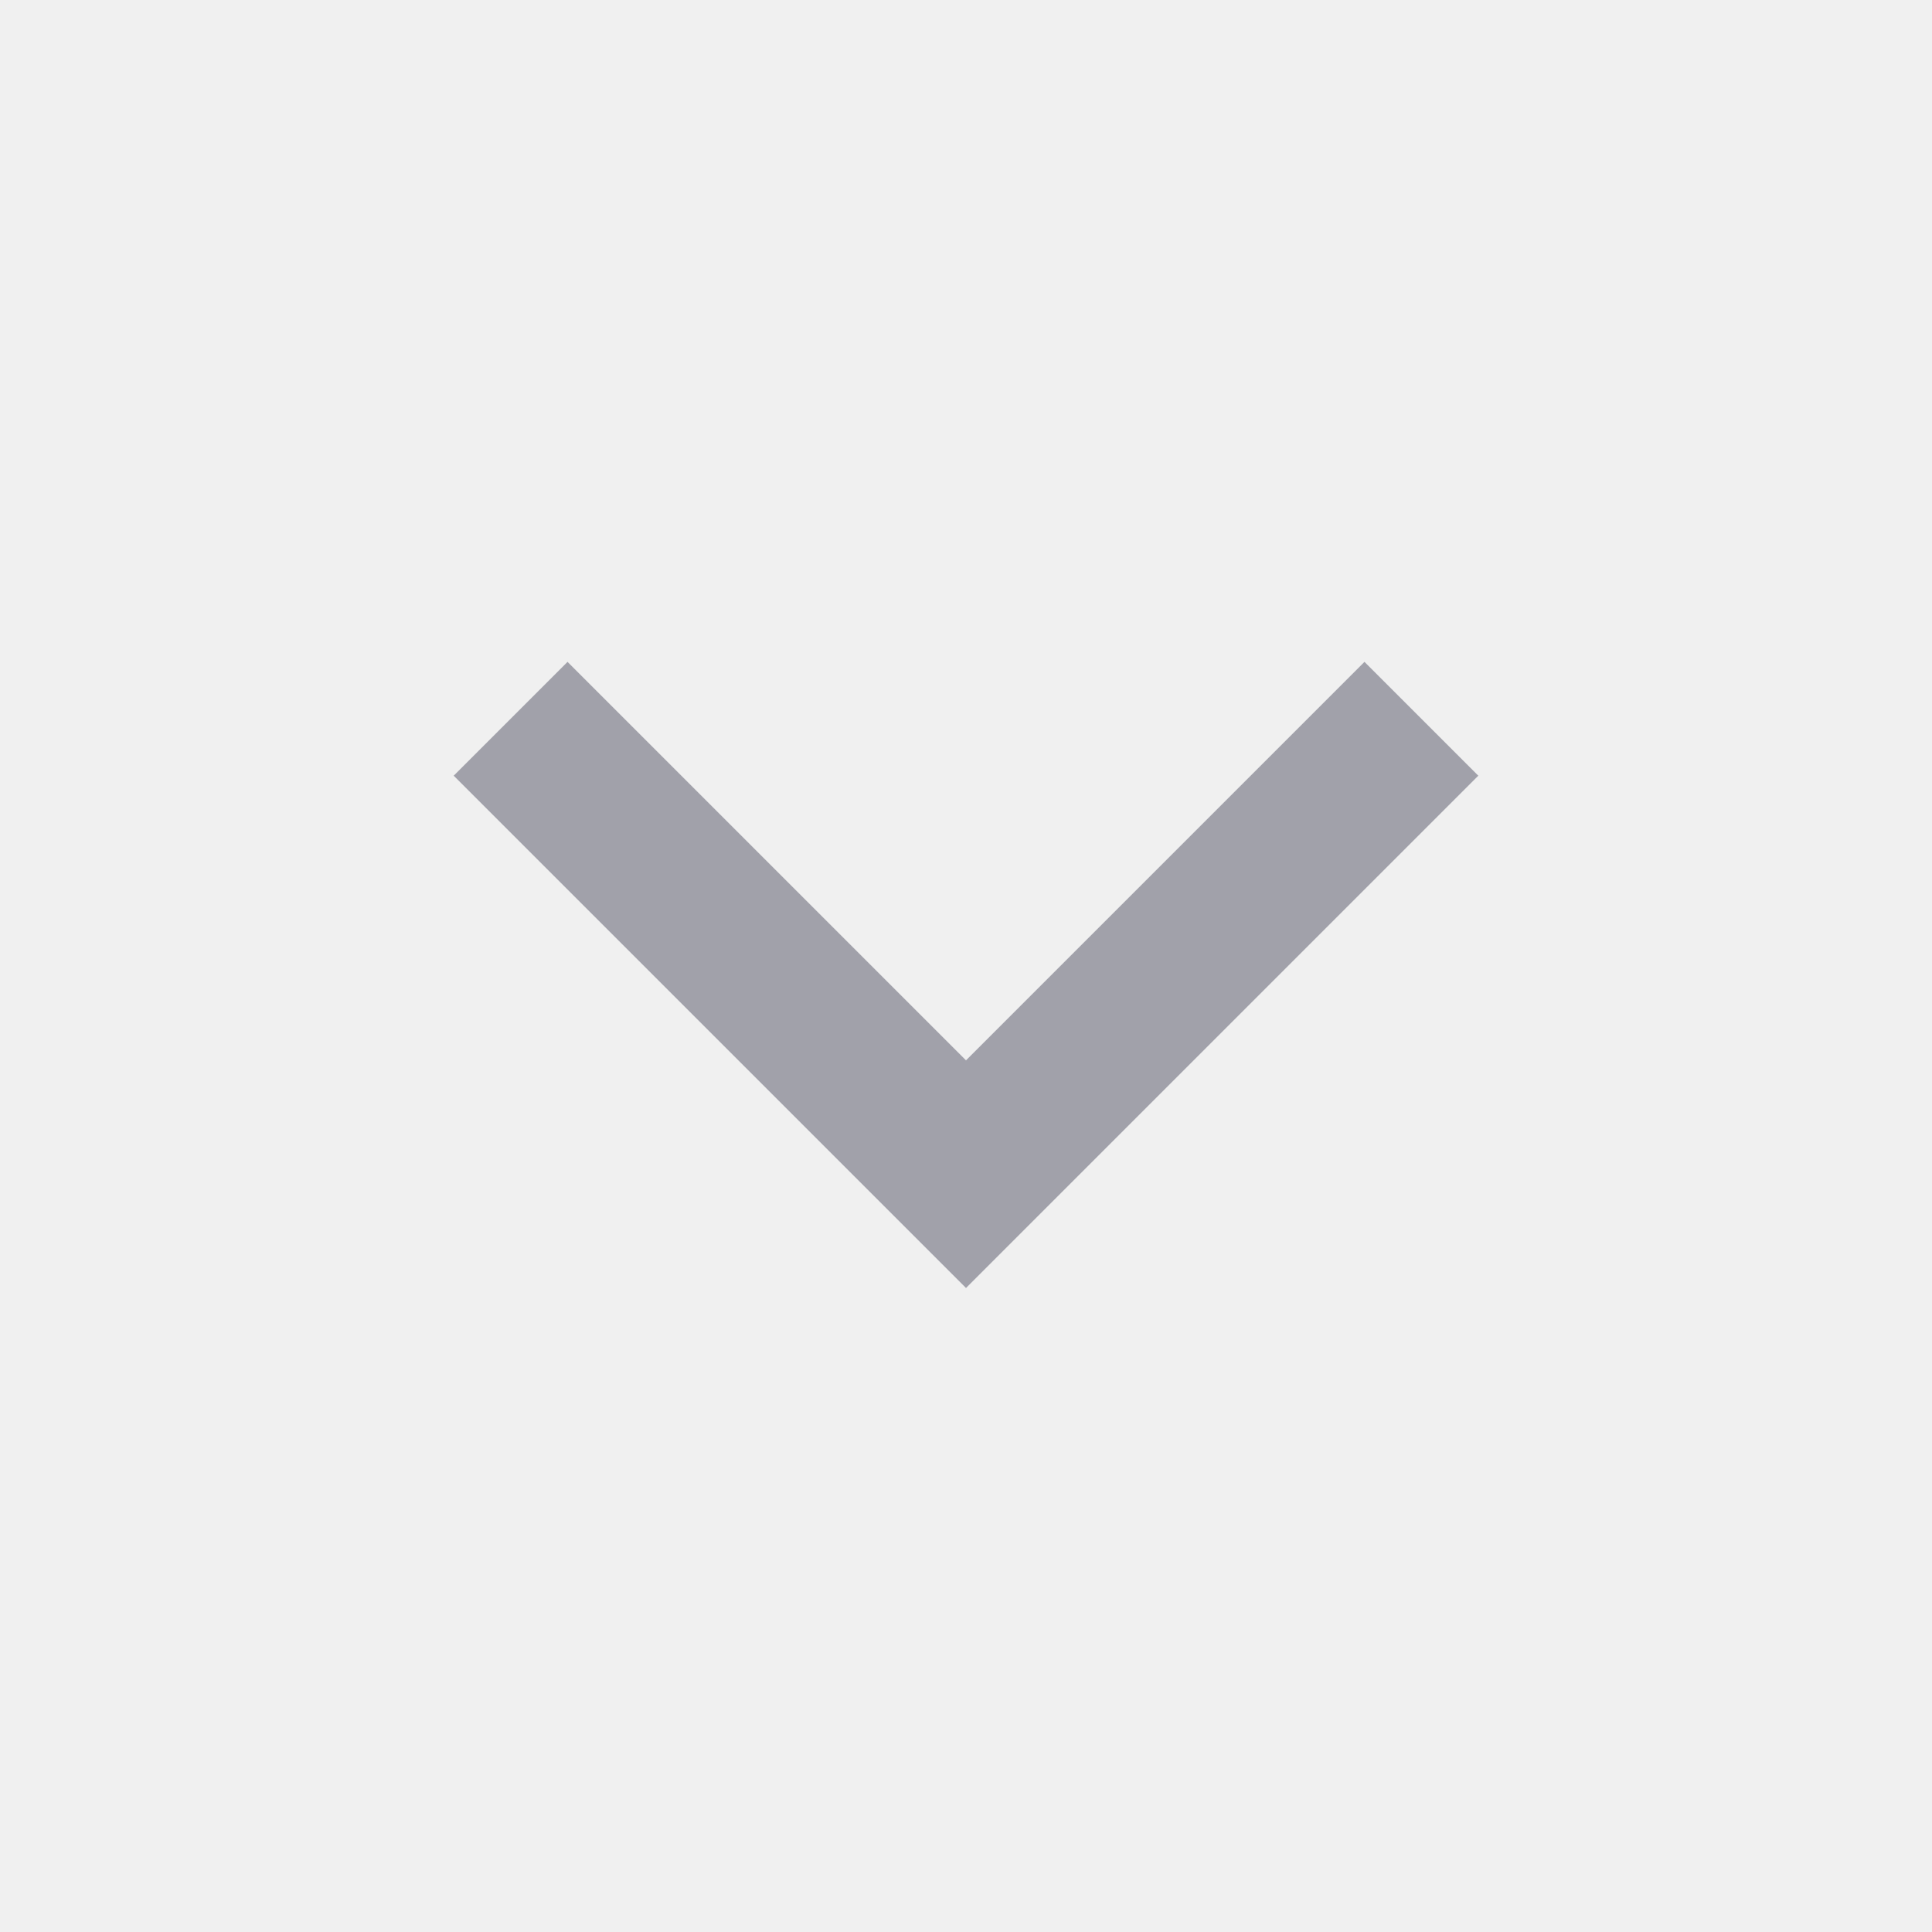
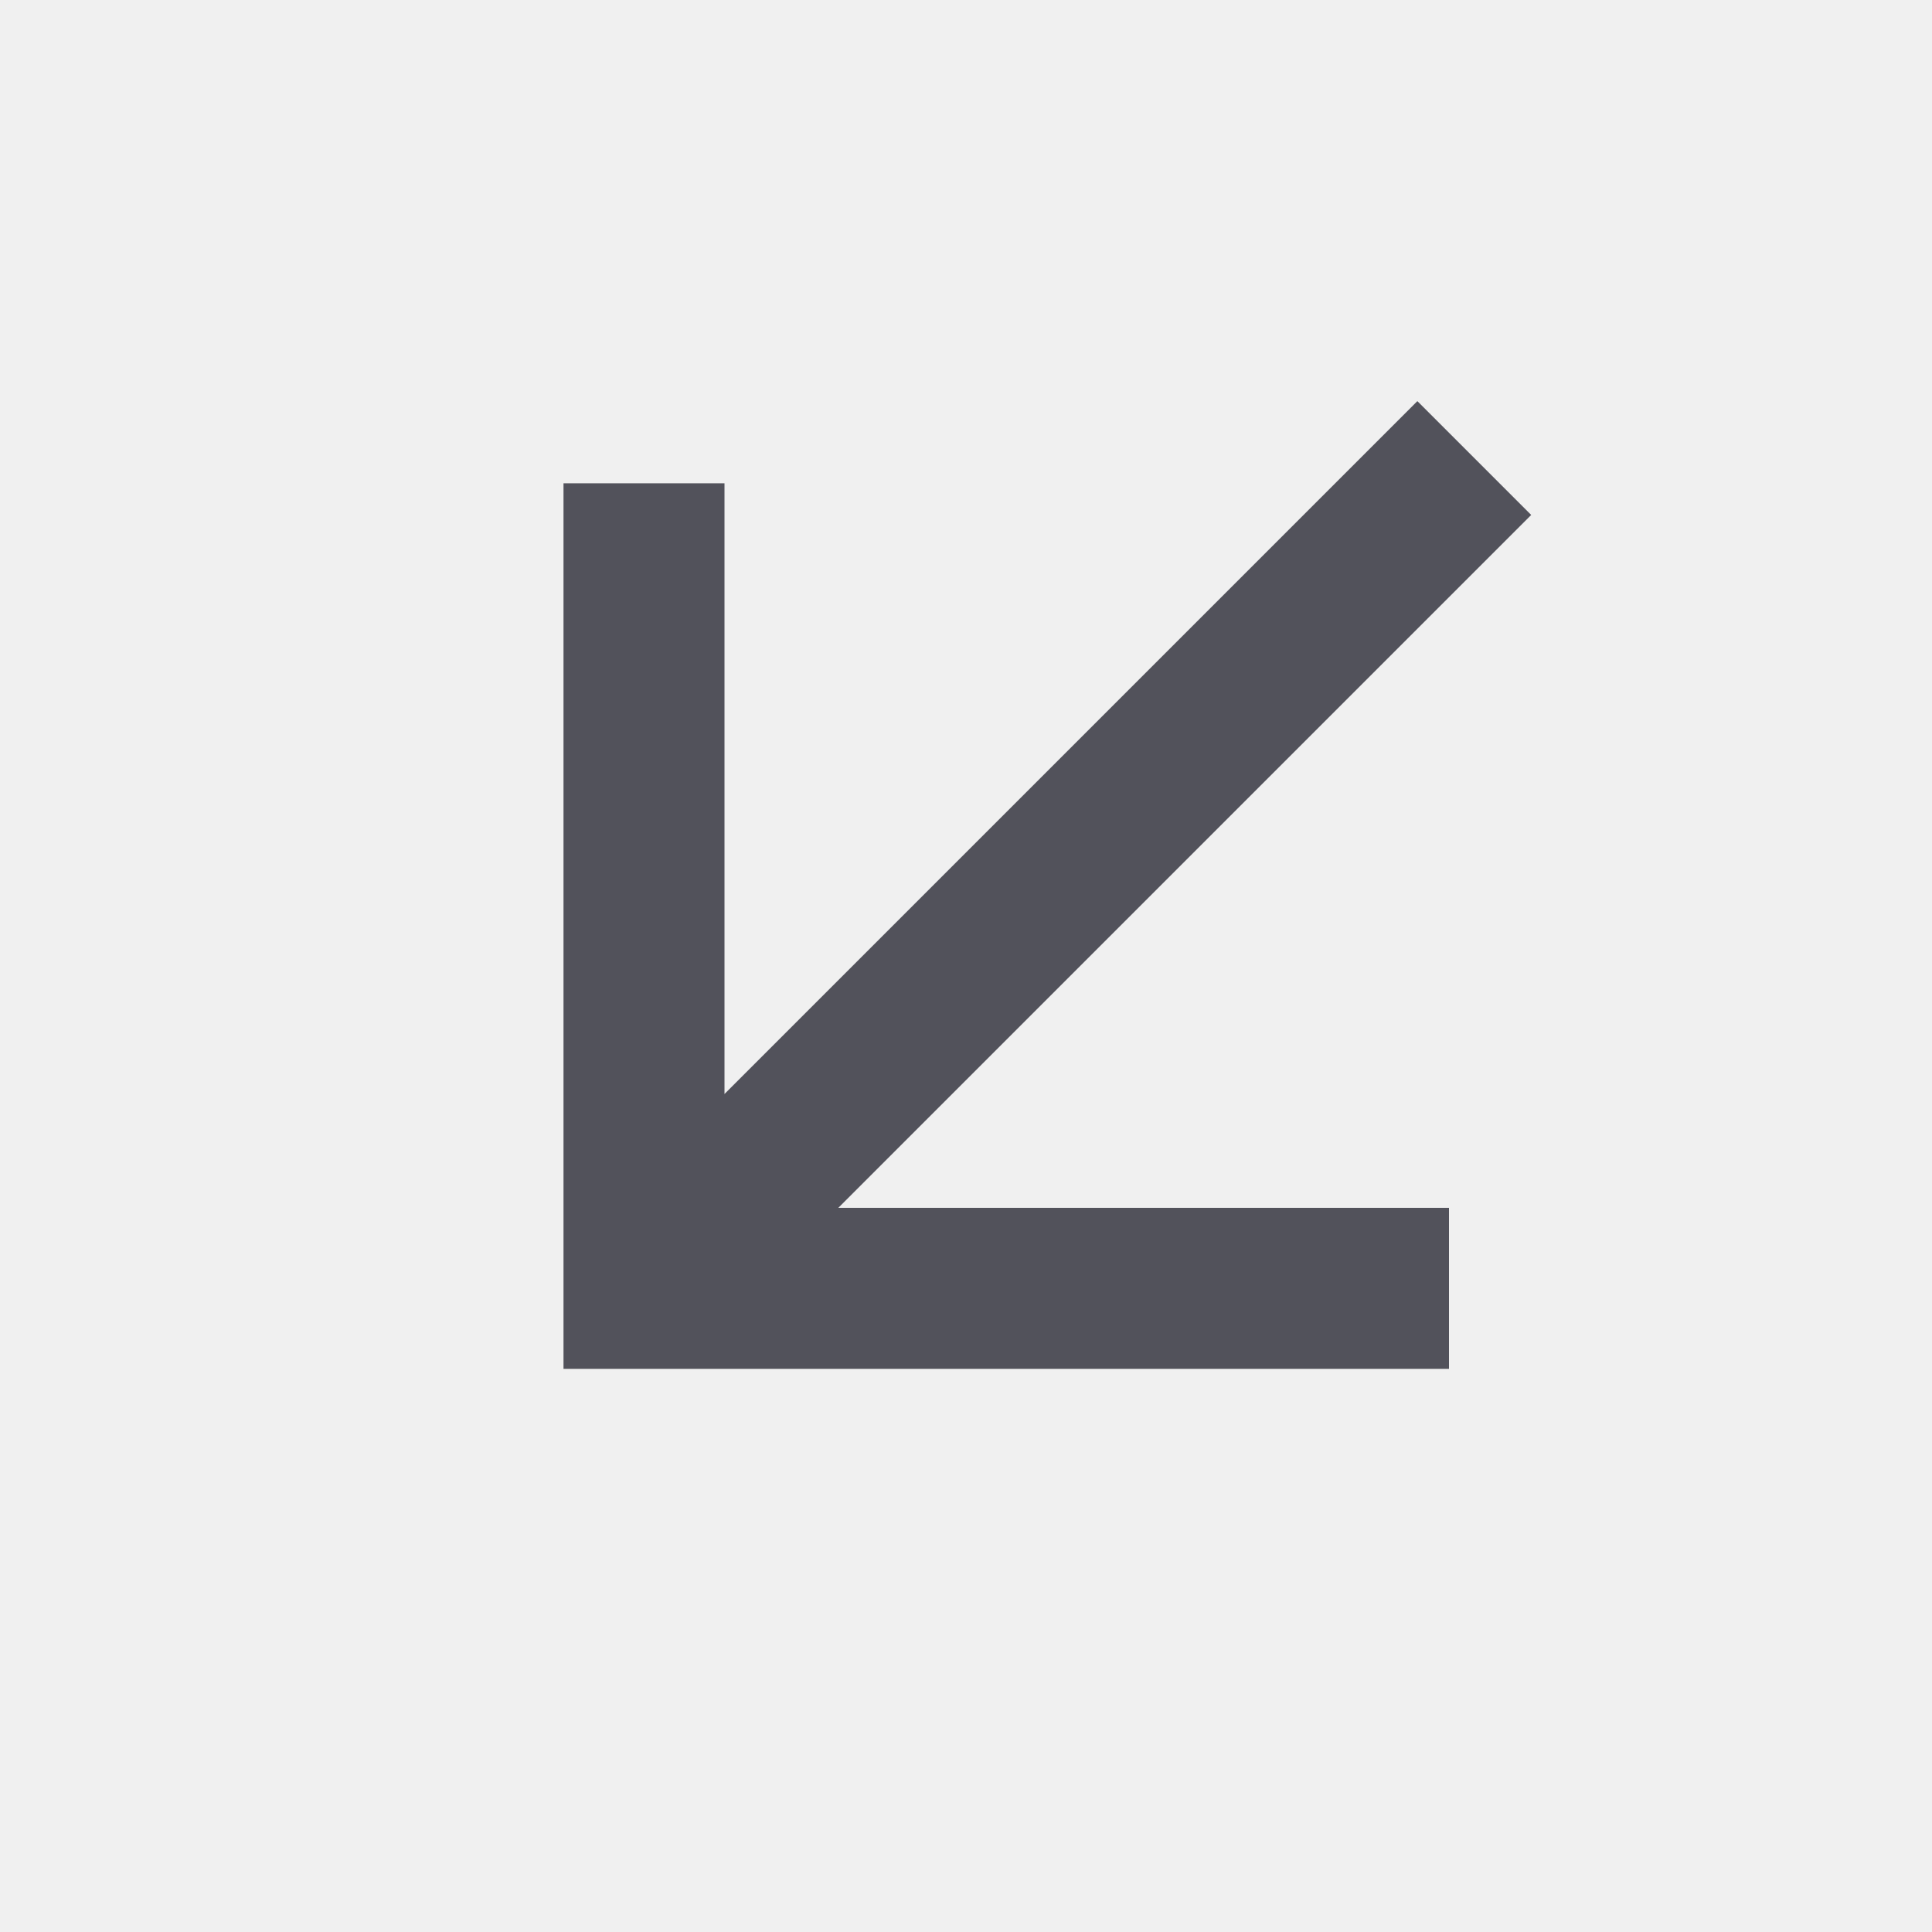
<svg xmlns="http://www.w3.org/2000/svg" width="24" height="24" viewBox="0 0 24 24" fill="none">
-   <g clip-path="url(#clip0_667_4872)">
-     <path d="M12 13.172L16.95 8.222L18.364 9.636L12 16L5.636 9.636L7.05 8.222L12 13.172Z" fill="#A1A1AA" />
+   <g clip-path="url(#clip0_52_1997)">
+     <path d="M9 13.59L17.607 4.983L19.021 6.397L10.414 15.004H18V17.004H7V6.004H9V13.589V13.59Z" fill="#52525B" />
  </g>
  <defs>
-     <clipPath id="clip0_667_4872">
+     <clipPath id="clip0_52_1997">
      <rect width="24" height="24" fill="white" />
    </clipPath>
  </defs>
</svg>
